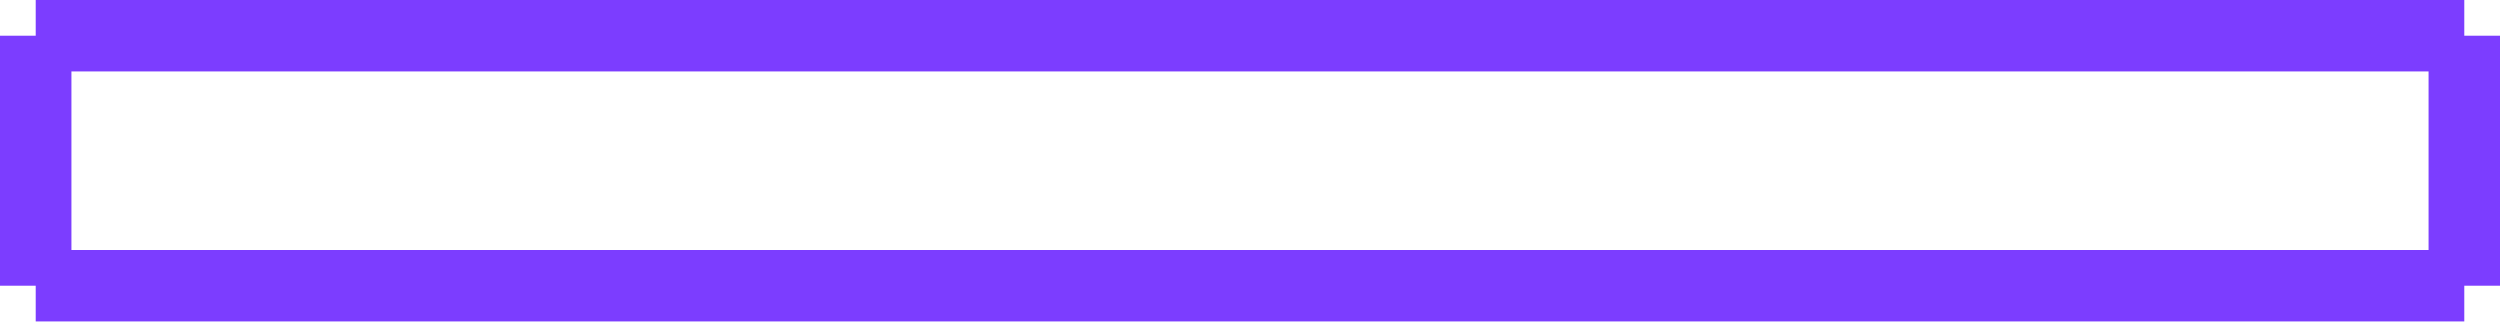
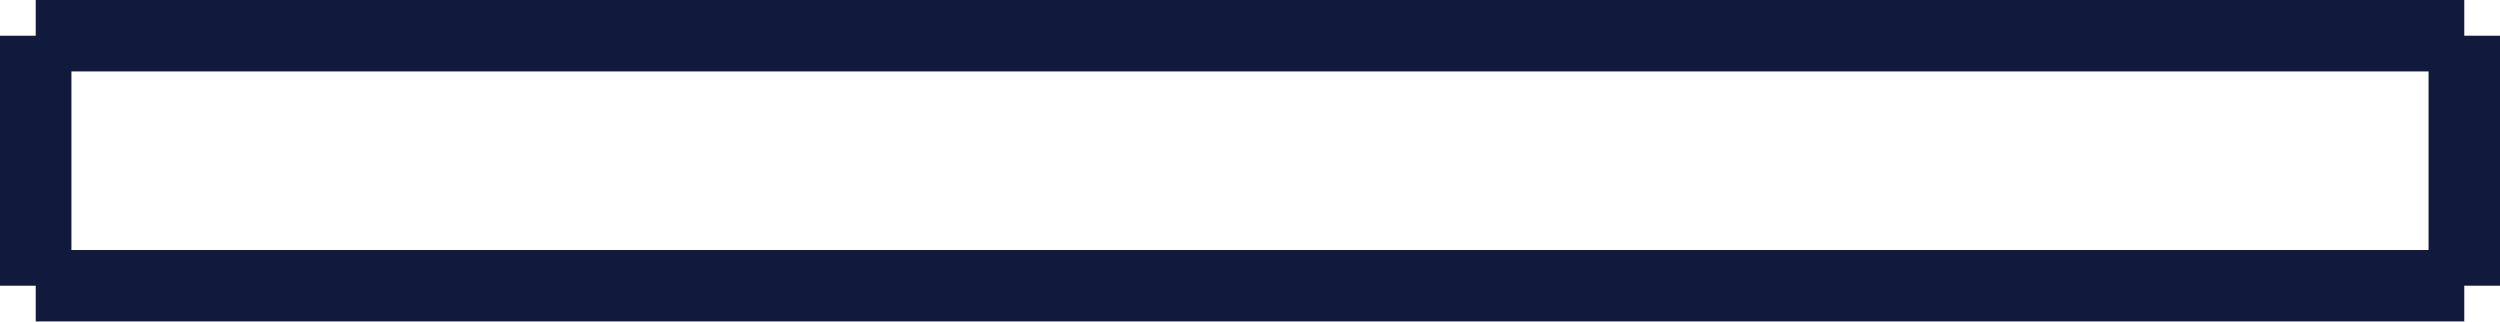
<svg xmlns="http://www.w3.org/2000/svg" preserveAspectRatio="none" overflow="visible" style="display: block;" width="420" height="54" viewBox="0 0 420 54" fill="none">
  <g id="Pixel Rectangle 10">
-     <path id="Stroke" fill-rule="evenodd" clip-rule="evenodd" d="M420 48H414V54H408H402H396H390H384H378H372H366H360H354H348H342H336H330H324H318H312H306H300H294H288H282H276H270H264H258H252H246H240H234H228H222H216H210H204H198H192H186H180H174H168H162H156H150H144H138H132H126H120H114H108H102H96H90H84H78H72H66H60H54H48H42H36H30H24H18H12H6V48H0V42V36V30V24V18V12V6H6V0H12H18H24H30H36H42H48H54H60H66H72H78H84H90H96H102H108H114H120H126H132H138H144H150H156H162H168H174H180H186H192H198H204H210H216H222H228H234H240H246H252H258H264H270H276H282H288H294H300H306H312H318H324H330H336H342H348H354H360H366H372H378H384H390H396H402H408H414V6H420V12V18V24V30V36V42V48ZM408 42V36V30V24V18V12H402H396H390H384H378H372H366H360H354H348H342H336H330H324H318H312H306H300H294H288H282H276H270H264H258H252H246H240H234H228H222H216H210H204H198H192H186H180H174H168H162H156H150H144H138H132H126H120H114H108H102H96H90H84H78H72H66H60H54H48H42H36H30H24H18H12V18V24V30V36V42H18H24H30H36H42H48H54H60H66H72H78H84H90H96H102H108H114H120H126H132H138H144H150H156H162H168H174H180H186H192H198H204H210H216H222H228H234H240H246H252H258H264H270H276H282H288H294H300H306H312H318H324H330H336H342H348H354H360H366H372H378H384H390H396H402H408Z" fill="#7C3DFF" />
+     <path id="Stroke" fill-rule="evenodd" clip-rule="evenodd" d="M420 48H414V54H408H402H396H390H384H378H372H366H360H354H348H342H336H330H324H318H312H306H300H294H288H282H276H270H264H258H252H246H240H234H228H222H216H210H204H198H192H186H180H174H168H162H156H150H144H138H132H126H120H114H108H102H96H90H84H78H72H66H60H54H48H42H36H30H24H18H12H6V48H0V42V36V30V24V18V12V6H6V0H12H18H24H30H36H42H48H54H60H66H72H78H84H90H96H102H108H114H120H126H132H138H144H150H156H162H168H174H180H186H192H198H204H210H216H222H228H234H240H246H252H258H264H270H276H282H288H294H300H306H312H318H324H330H336H342H348H354H360H366H372H378H384H390H396H402H408H414V6H420V12V18V24V30V36V42V48ZM408 42V36V30V24V18V12H402H396H390H384H378H372H366H360H354H348H342H336H330H324H318H312H306H300H294H288H282H276H270H264H258H252H246H240H234H228H222H216H210H204H198H192H186H180H174H168H162H156H150H144H138H132H126H120H114H108H102H96H90H84H78H72H66H60H54H48H42H36H30H24H18H12V18V24V30V36V42H18H24H30H36H42H48H54H60H66H72H78H84H90H96H102H108H114H120H126H132H138H144H150H156H162H168H174H180H186H192H198H204H210H216H222H228H234H240H246H252H258H264H270H276H282H288H294H300H306H312H318H324H330H336H342H348H354H360H366H372H378H384H390H396H402H408Z" fill="#111A3D" />
  </g>
</svg>
